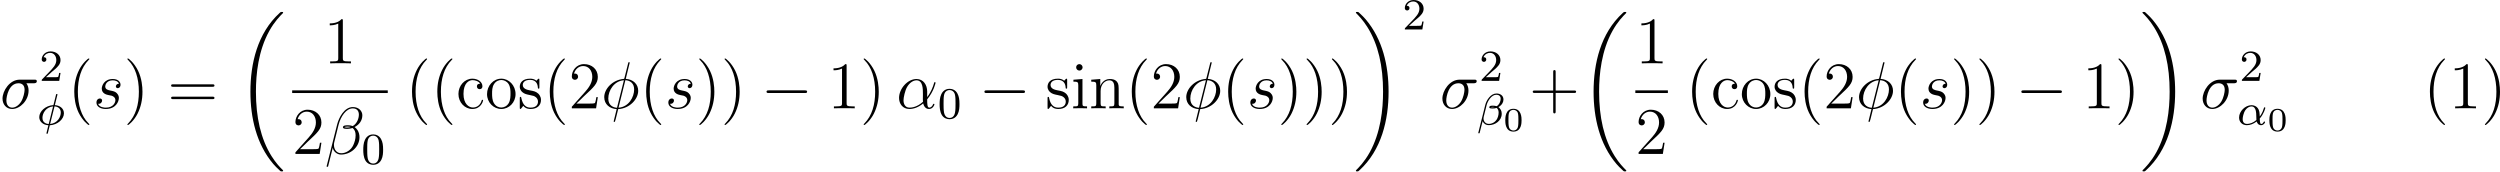
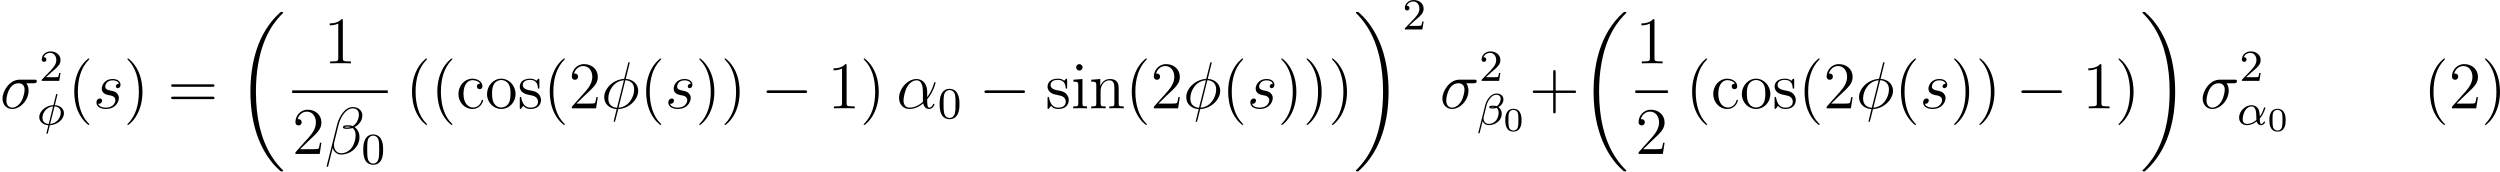
<svg xmlns="http://www.w3.org/2000/svg" xmlns:xlink="http://www.w3.org/1999/xlink" version="1.1" width="508.082pt" height="34.833pt" viewBox="-.239 -.227 508.082 34.833">
  <defs>
    <path id="g4-48" d="M3.288-1.907C3.288-2.343 3.288-3.975 1.823-3.975S.359-2.343 .359-1.907C.359-1.476 .359 .126 1.823 .126S3.288-1.476 3.288-1.907ZM1.823-.066C1.572-.066 1.166-.185 1.022-.681C.927-1.028 .927-1.614 .927-1.985C.927-2.385 .927-2.845 1.01-3.168C1.16-3.706 1.614-3.784 1.823-3.784C2.098-3.784 2.493-3.652 2.624-3.198C2.714-2.881 2.72-2.445 2.72-1.985C2.72-1.602 2.72-.998 2.618-.664C2.451-.143 2.02-.066 1.823-.066Z" />
    <path id="g1-0" d="M7.878-2.75C8.082-2.75 8.297-2.75 8.297-2.989S8.082-3.228 7.878-3.228H1.411C1.207-3.228 .992-3.228 .992-2.989S1.207-2.75 1.411-2.75H7.878Z" />
    <path id="g0-18" d="M8.369 28.083C8.369 28.035 8.345 28.011 8.321 27.975C7.878 27.533 7.077 26.732 6.276 25.441C4.352 22.356 3.479 18.471 3.479 13.868C3.479 10.652 3.909 6.504 5.882 2.941C6.826 1.243 7.807 .263 8.333-.263C8.369-.299 8.369-.323 8.369-.359C8.369-.478 8.285-.478 8.118-.478S7.926-.478 7.747-.299C3.742 3.347 2.487 8.823 2.487 13.856C2.487 18.554 3.563 23.289 6.599 26.863C6.838 27.138 7.293 27.628 7.783 28.059C7.926 28.202 7.95 28.202 8.118 28.202S8.369 28.202 8.369 28.083Z" />
    <path id="g0-19" d="M6.3 13.868C6.3 9.17 5.224 4.435 2.188 .861C1.949 .586 1.494 .096 1.004-.335C.861-.478 .837-.478 .669-.478C.526-.478 .418-.478 .418-.359C.418-.311 .466-.263 .49-.239C.909 .191 1.71 .992 2.511 2.283C4.435 5.368 5.308 9.253 5.308 13.856C5.308 17.072 4.878 21.22 2.905 24.783C1.961 26.481 .968 27.473 .466 27.975C.442 28.011 .418 28.047 .418 28.083C.418 28.202 .526 28.202 .669 28.202C.837 28.202 .861 28.202 1.04 28.023C5.045 24.377 6.3 18.901 6.3 13.868Z" />
    <path id="g3-11" d="M5.535-3.025C5.535-4.184 4.878-5.272 3.61-5.272C2.044-5.272 .478-3.563 .478-1.865C.478-.825 1.124 .12 2.343 .12C3.084 .12 3.969-.167 4.818-.885C4.985-.215 5.356 .12 5.87 .12C6.516 .12 6.838-.55 6.838-.705C6.838-.813 6.755-.813 6.719-.813C6.623-.813 6.611-.777 6.575-.681C6.468-.383 6.193-.12 5.906-.12C5.535-.12 5.535-.885 5.535-1.614C6.755-3.072 7.042-4.579 7.042-4.591C7.042-4.698 6.946-4.698 6.91-4.698C6.802-4.698 6.791-4.663 6.743-4.447C6.587-3.921 6.276-2.989 5.535-2.008V-3.025ZM4.782-1.172C3.73-.227 2.786-.12 2.367-.12C1.518-.12 1.279-.873 1.279-1.435C1.279-1.949 1.542-3.168 1.913-3.826C2.403-4.663 3.072-5.033 3.61-5.033C4.77-5.033 4.77-3.515 4.77-2.511C4.77-2.212 4.758-1.901 4.758-1.602C4.758-1.363 4.77-1.303 4.782-1.172Z" />
    <path id="g3-12" d="M6.767-6.958C6.767-7.675 6.157-8.428 5.069-8.428C3.527-8.428 2.546-6.539 2.236-5.296L.347 2.2C.323 2.295 .395 2.319 .454 2.319C.538 2.319 .598 2.307 .61 2.248L1.447-1.1C1.566-.43 2.224 .12 2.929 .12C4.639 .12 6.253-1.219 6.253-3.001C6.253-3.455 6.145-3.909 5.894-4.292C5.75-4.519 5.571-4.686 5.38-4.83C6.241-5.284 6.767-6.013 6.767-6.958ZM4.686-4.842C4.495-4.77 4.304-4.746 4.077-4.746C3.909-4.746 3.754-4.734 3.539-4.806C3.658-4.89 3.838-4.914 4.089-4.914C4.304-4.914 4.519-4.89 4.686-4.842ZM6.145-7.066C6.145-6.408 5.822-5.452 5.045-5.009C4.818-5.093 4.507-5.153 4.244-5.153C3.993-5.153 3.276-5.177 3.276-4.794C3.276-4.471 3.933-4.507 4.136-4.507C4.447-4.507 4.722-4.579 5.009-4.663C5.392-4.352 5.559-3.945 5.559-3.347C5.559-2.654 5.368-2.092 5.141-1.578C4.746-.693 3.814-.12 2.989-.12C2.116-.12 1.662-.813 1.662-1.626C1.662-1.733 1.662-1.889 1.71-2.068L2.487-5.212C2.881-6.779 3.885-8.189 5.045-8.189C5.906-8.189 6.145-7.592 6.145-7.066Z" />
    <path id="g3-27" d="M6.073-4.507C6.229-4.507 6.623-4.507 6.623-4.89C6.623-5.153 6.396-5.153 6.181-5.153H3.539C1.745-5.153 .454-3.156 .454-1.745C.454-.729 1.112 .12 2.188 .12C3.599 .12 5.141-1.399 5.141-3.192C5.141-3.658 5.033-4.113 4.746-4.507H6.073ZM2.2-.12C1.59-.12 1.148-.586 1.148-1.411C1.148-2.128 1.578-4.507 3.335-4.507C3.85-4.507 4.423-4.256 4.423-3.335C4.423-2.917 4.232-1.913 3.814-1.219C3.383-.514 2.738-.12 2.2-.12Z" />
    <path id="g3-30" d="M5.141-8.189C5.141-8.297 5.057-8.297 5.021-8.297C4.914-8.297 4.902-8.273 4.854-8.07L4.208-5.499C4.172-5.344 4.16-5.332 4.148-5.32C4.136-5.296 4.053-5.284 4.029-5.284C2.068-5.117 .562-3.503 .562-2.008C.562-.717 1.554 .072 2.798 .143C2.702 .514 2.618 .897 2.523 1.267C2.355 1.901 2.26 2.295 2.26 2.343C2.26 2.367 2.26 2.439 2.379 2.439C2.415 2.439 2.463 2.439 2.487 2.391C2.511 2.367 2.582 2.08 2.63 1.925L3.072 .143C5.117 .036 6.671-1.638 6.671-3.144C6.671-4.352 5.762-5.212 4.435-5.296L5.141-8.189ZM4.364-5.057C5.153-5.009 5.942-4.567 5.942-3.395C5.942-2.044 4.997-.251 3.132-.108L4.364-5.057ZM2.857-.096C2.271-.132 1.291-.442 1.291-1.757C1.291-3.264 2.379-4.937 4.101-5.045L2.857-.096Z" />
    <path id="g3-115" d="M2.726-2.391C2.929-2.355 3.252-2.283 3.324-2.271C3.479-2.224 4.017-2.032 4.017-1.459C4.017-1.088 3.682-.12 2.295-.12C2.044-.12 1.148-.155 .909-.813C1.387-.753 1.626-1.124 1.626-1.387C1.626-1.638 1.459-1.769 1.219-1.769C.956-1.769 .61-1.566 .61-1.028C.61-.323 1.327 .12 2.283 .12C4.101 .12 4.639-1.219 4.639-1.841C4.639-2.02 4.639-2.355 4.256-2.738C3.957-3.025 3.67-3.084 3.025-3.216C2.702-3.288 2.188-3.395 2.188-3.933C2.188-4.172 2.403-5.033 3.539-5.033C4.041-5.033 4.531-4.842 4.651-4.411C4.125-4.411 4.101-3.957 4.101-3.945C4.101-3.694 4.328-3.622 4.435-3.622C4.603-3.622 4.937-3.754 4.937-4.256S4.483-5.272 3.551-5.272C1.985-5.272 1.566-4.041 1.566-3.551C1.566-2.642 2.451-2.451 2.726-2.391Z" />
    <path id="g5-48" d="M3.897-2.542C3.897-3.395 3.81-3.913 3.547-4.423C3.196-5.125 2.55-5.3 2.112-5.3C1.108-5.3 .741-4.551 .63-4.328C.343-3.746 .327-2.957 .327-2.542C.327-2.016 .351-1.211 .733-.574C1.1 .016 1.69 .167 2.112 .167C2.495 .167 3.18 .048 3.579-.741C3.873-1.315 3.897-2.024 3.897-2.542ZM2.112-.056C1.841-.056 1.291-.183 1.124-1.02C1.036-1.474 1.036-2.224 1.036-2.638C1.036-3.188 1.036-3.746 1.124-4.184C1.291-4.997 1.913-5.077 2.112-5.077C2.383-5.077 2.933-4.941 3.092-4.216C3.188-3.778 3.188-3.18 3.188-2.638C3.188-2.168 3.188-1.451 3.092-1.004C2.925-.167 2.375-.056 2.112-.056Z" />
    <path id="g5-50" d="M2.248-1.626C2.375-1.745 2.71-2.008 2.837-2.12C3.332-2.574 3.802-3.013 3.802-3.738C3.802-4.686 3.005-5.3 2.008-5.3C1.052-5.3 .422-4.575 .422-3.866C.422-3.475 .733-3.419 .845-3.419C1.012-3.419 1.259-3.539 1.259-3.842C1.259-4.256 .861-4.256 .765-4.256C.996-4.838 1.53-5.037 1.921-5.037C2.662-5.037 3.045-4.407 3.045-3.738C3.045-2.909 2.463-2.303 1.522-1.339L.518-.303C.422-.215 .422-.199 .422 0H3.571L3.802-1.427H3.555C3.531-1.267 3.467-.869 3.371-.717C3.324-.654 2.718-.654 2.59-.654H1.172L2.248-1.626Z" />
    <path id="g2-11" d="M4.065-1.116C4.806-1.929 5.069-2.965 5.069-3.029C5.069-3.1 5.021-3.132 4.949-3.132C4.846-3.132 4.838-3.1 4.79-2.933C4.567-2.12 4.089-1.498 4.065-1.498C4.049-1.498 4.049-1.698 4.049-1.825C4.033-3.228 3.124-3.515 2.582-3.515C1.459-3.515 .351-2.423 .351-1.299C.351-.51 .901 .08 1.745 .08C2.303 .08 2.893-.12 3.523-.59C3.698 .04 4.16 .08 4.304 .08C4.758 .08 5.021-.327 5.021-.478C5.021-.574 4.926-.574 4.902-.574C4.814-.574 4.798-.55 4.774-.494C4.647-.159 4.376-.143 4.336-.143C4.224-.143 4.097-.143 4.065-1.116ZM3.467-.853C2.901-.343 2.232-.143 1.769-.143C1.355-.143 .996-.383 .996-1.02C.996-1.299 1.124-2.12 1.498-2.654C1.817-3.1 2.248-3.292 2.574-3.292C3.013-3.292 3.26-2.981 3.363-2.495C3.483-1.953 3.419-1.315 3.467-.853Z" />
    <path id="g2-12" d="M4.782-4.535C4.782-5.26 4.192-5.619 3.531-5.619C2.503-5.619 1.737-4.455 1.514-3.579L.255 1.451C.239 1.506 .303 1.546 .351 1.546C.414 1.546 .478 1.546 .494 1.49L1.036-.646C1.219-.215 1.594 .072 2.168 .072C3.268 .072 4.471-.709 4.471-1.977C4.471-2.503 4.272-2.853 3.873-3.18C3.921-3.188 4.065-3.292 4.105-3.324C4.503-3.595 4.782-4.049 4.782-4.535ZM3.212-3.18C3.068-3.156 2.925-3.14 2.774-3.14C2.686-3.14 2.598-3.14 2.511-3.172C2.662-3.212 2.821-3.212 2.973-3.212C3.053-3.212 3.132-3.204 3.212-3.18ZM4.28-4.686C4.28-4.288 4.105-3.818 3.826-3.539C3.786-3.499 3.618-3.347 3.571-3.339C3.347-3.379 3.172-3.435 2.941-3.435C2.734-3.435 2.232-3.451 2.232-3.14C2.232-2.901 2.686-2.917 2.845-2.917C3.092-2.917 3.324-2.941 3.555-3.029C3.794-2.837 3.913-2.582 3.913-2.184C3.913-1.714 3.754-1.188 3.523-.869C3.228-.446 2.734-.151 2.136-.151C1.61-.151 1.196-.558 1.196-1.116C1.196-1.219 1.203-1.323 1.227-1.403L1.753-3.523C1.929-4.224 2.606-5.396 3.499-5.396C3.905-5.396 4.28-5.197 4.28-4.686Z" />
    <path id="g2-30" d="M3.682-5.428C3.682-5.523 3.595-5.531 3.555-5.531C3.451-5.531 3.443-5.483 3.411-5.356L2.957-3.531C1.546-3.467 .406-2.407 .406-1.371C.406-.574 1.1 .048 2.048 .088C1.985 .335 1.929 .59 1.865 .837C1.769 1.211 1.698 1.506 1.698 1.53C1.698 1.538 1.698 1.626 1.817 1.626C1.921 1.626 1.929 1.586 1.969 1.435L2.303 .096C3.714 .024 4.846-1.02 4.846-2.056C4.846-2.973 4.041-3.491 3.212-3.523L3.682-5.428ZM3.156-3.308C3.746-3.26 4.28-2.941 4.28-2.2C4.28-1.443 3.73-.271 2.359-.135L3.156-3.308ZM2.104-.128C1.849-.143 .98-.271 .98-1.235C.98-2.088 1.618-3.18 2.893-3.3L2.104-.128Z" />
    <path id="g6-40" d="M3.885 2.905C3.885 2.869 3.885 2.845 3.682 2.642C2.487 1.435 1.817-.538 1.817-2.977C1.817-5.296 2.379-7.293 3.766-8.703C3.885-8.811 3.885-8.835 3.885-8.871C3.885-8.942 3.826-8.966 3.778-8.966C3.622-8.966 2.642-8.106 2.056-6.934C1.447-5.727 1.172-4.447 1.172-2.977C1.172-1.913 1.339-.49 1.961 .789C2.666 2.224 3.646 3.001 3.778 3.001C3.826 3.001 3.885 2.977 3.885 2.905Z" />
    <path id="g6-41" d="M3.371-2.977C3.371-3.885 3.252-5.368 2.582-6.755C1.877-8.189 .897-8.966 .765-8.966C.717-8.966 .658-8.942 .658-8.871C.658-8.835 .658-8.811 .861-8.608C2.056-7.4 2.726-5.428 2.726-2.989C2.726-.669 2.164 1.327 .777 2.738C.658 2.845 .658 2.869 .658 2.905C.658 2.977 .717 3.001 .765 3.001C.921 3.001 1.901 2.14 2.487 .968C3.096-.251 3.371-1.542 3.371-2.977Z" />
    <path id="g6-43" d="M4.77-2.762H8.07C8.237-2.762 8.452-2.762 8.452-2.977C8.452-3.204 8.249-3.204 8.07-3.204H4.77V-6.504C4.77-6.671 4.77-6.886 4.555-6.886C4.328-6.886 4.328-6.683 4.328-6.504V-3.204H1.028C.861-3.204 .646-3.204 .646-2.989C.646-2.762 .849-2.762 1.028-2.762H4.328V.538C4.328 .705 4.328 .921 4.543 .921C4.77 .921 4.77 .717 4.77 .538V-2.762Z" />
    <path id="g6-49" d="M3.443-7.663C3.443-7.938 3.443-7.95 3.204-7.95C2.917-7.627 2.319-7.185 1.088-7.185V-6.838C1.363-6.838 1.961-6.838 2.618-7.149V-.921C2.618-.49 2.582-.347 1.53-.347H1.16V0C1.482-.024 2.642-.024 3.037-.024S4.579-.024 4.902 0V-.347H4.531C3.479-.347 3.443-.49 3.443-.921V-7.663Z" />
    <path id="g6-50" d="M5.26-2.008H4.997C4.961-1.805 4.866-1.148 4.746-.956C4.663-.849 3.981-.849 3.622-.849H1.411C1.733-1.124 2.463-1.889 2.774-2.176C4.591-3.85 5.26-4.471 5.26-5.655C5.26-7.03 4.172-7.95 2.786-7.95S.586-6.767 .586-5.738C.586-5.129 1.112-5.129 1.148-5.129C1.399-5.129 1.71-5.308 1.71-5.691C1.71-6.025 1.482-6.253 1.148-6.253C1.04-6.253 1.016-6.253 .98-6.241C1.207-7.054 1.853-7.603 2.63-7.603C3.646-7.603 4.268-6.755 4.268-5.655C4.268-4.639 3.682-3.754 3.001-2.989L.586-.287V0H4.949L5.26-2.008Z" />
    <path id="g6-61" d="M8.07-3.873C8.237-3.873 8.452-3.873 8.452-4.089C8.452-4.316 8.249-4.316 8.07-4.316H1.028C.861-4.316 .646-4.316 .646-4.101C.646-3.873 .849-3.873 1.028-3.873H8.07ZM8.07-1.65C8.237-1.65 8.452-1.65 8.452-1.865C8.452-2.092 8.249-2.092 8.07-2.092H1.028C.861-2.092 .646-2.092 .646-1.877C.646-1.65 .849-1.65 1.028-1.65H8.07Z" />
    <path id="g6-99" d="M4.328-4.423C4.184-4.423 3.742-4.423 3.742-3.933C3.742-3.646 3.945-3.443 4.232-3.443C4.507-3.443 4.734-3.61 4.734-3.957C4.734-4.758 3.897-5.332 2.929-5.332C1.53-5.332 .418-4.089 .418-2.582C.418-1.052 1.566 .12 2.917 .12C4.495 .12 4.854-1.315 4.854-1.423S4.77-1.53 4.734-1.53C4.627-1.53 4.615-1.494 4.579-1.351C4.316-.502 3.67-.143 3.025-.143C2.295-.143 1.327-.777 1.327-2.594C1.327-4.579 2.343-5.069 2.941-5.069C3.395-5.069 4.053-4.89 4.328-4.423Z" />
    <path id="g6-105" d="M2.08-7.364C2.08-7.675 1.829-7.95 1.494-7.95C1.184-7.95 .921-7.699 .921-7.376C.921-7.018 1.207-6.791 1.494-6.791C1.865-6.791 2.08-7.101 2.08-7.364ZM.43-5.141V-4.794C1.196-4.794 1.303-4.722 1.303-4.136V-.885C1.303-.347 1.172-.347 .395-.347V0C.729-.024 1.303-.024 1.65-.024C1.781-.024 2.475-.024 2.881 0V-.347C2.104-.347 2.056-.406 2.056-.873V-5.272L.43-5.141Z" />
    <path id="g6-110" d="M5.32-2.905C5.32-4.017 5.32-4.352 5.045-4.734C4.698-5.2 4.136-5.272 3.73-5.272C2.57-5.272 2.116-4.28 2.02-4.041H2.008V-5.272L.383-5.141V-4.794C1.196-4.794 1.291-4.71 1.291-4.125V-.885C1.291-.347 1.16-.347 .383-.347V0C.693-.024 1.339-.024 1.674-.024C2.02-.024 2.666-.024 2.977 0V-.347C2.212-.347 2.068-.347 2.068-.885V-3.108C2.068-4.364 2.893-5.033 3.634-5.033S4.543-4.423 4.543-3.694V-.885C4.543-.347 4.411-.347 3.634-.347V0C3.945-.024 4.591-.024 4.926-.024C5.272-.024 5.918-.024 6.229 0V-.347C5.631-.347 5.332-.347 5.32-.705V-2.905Z" />
    <path id="g6-111" d="M5.487-2.558C5.487-4.101 4.316-5.332 2.929-5.332C1.494-5.332 .359-4.065 .359-2.558C.359-1.028 1.554 .12 2.917 .12C4.328 .12 5.487-1.052 5.487-2.558ZM2.929-.143C2.487-.143 1.949-.335 1.602-.921C1.279-1.459 1.267-2.164 1.267-2.666C1.267-3.12 1.267-3.85 1.638-4.388C1.973-4.902 2.499-5.093 2.917-5.093C3.383-5.093 3.885-4.878 4.208-4.411C4.579-3.862 4.579-3.108 4.579-2.666C4.579-2.248 4.579-1.506 4.268-.944C3.933-.371 3.383-.143 2.929-.143Z" />
    <path id="g6-115" d="M3.921-5.057C3.921-5.272 3.921-5.332 3.802-5.332C3.706-5.332 3.479-5.069 3.395-4.961C3.025-5.26 2.654-5.332 2.271-5.332C.825-5.332 .395-4.543 .395-3.885C.395-3.754 .395-3.335 .849-2.917C1.231-2.582 1.638-2.499 2.188-2.391C2.845-2.26 3.001-2.224 3.3-1.985C3.515-1.805 3.67-1.542 3.67-1.207C3.67-.693 3.371-.12 2.319-.12C1.53-.12 .956-.574 .693-1.769C.646-1.985 .646-1.997 .634-2.008C.61-2.056 .562-2.056 .526-2.056C.395-2.056 .395-1.997 .395-1.781V-.155C.395 .06 .395 .12 .514 .12C.574 .12 .586 .108 .789-.143C.849-.227 .849-.251 1.028-.442C1.482 .12 2.128 .12 2.331 .12C3.587 .12 4.208-.574 4.208-1.518C4.208-2.164 3.814-2.546 3.706-2.654C3.276-3.025 2.953-3.096 2.164-3.24C1.805-3.312 .933-3.479 .933-4.196C.933-4.567 1.184-5.117 2.26-5.117C3.563-5.117 3.634-4.005 3.658-3.634C3.67-3.539 3.754-3.539 3.79-3.539C3.921-3.539 3.921-3.599 3.921-3.814V-5.057Z" />
  </defs>
  <g id="page1" transform="matrix(1.13 0 0 1.13 -63.98604 -60.83419)">
    <use x="56.413" y="73.115" xlink:href="#g3-27" />
    <use x="63.496" y="68.179" xlink:href="#g5-50" />
    <use x="63.067" y="76.07" xlink:href="#g2-30" />
    <use x="68.599" y="73.115" xlink:href="#g6-40" />
    <use x="73.151" y="73.115" xlink:href="#g3-115" />
    <use x="78.665" y="73.115" xlink:href="#g6-41" />
    <use x="86.538" y="73.115" xlink:href="#g6-61" />
    <use x="98.964" y="56.258" xlink:href="#g0-18" />
    <use x="114.63" y="65.027" xlink:href="#g6-49" />
    <rect x="108.96" y="69.887" height=".478" width="17.194" />
    <use x="108.96" y="81.316" xlink:href="#g6-50" />
    <use x="114.813" y="81.316" xlink:href="#g3-12" />
    <use x="121.421" y="83.109" xlink:href="#g5-48" />
    <use x="129.341" y="73.115" xlink:href="#g6-40" />
    <use x="133.894" y="73.115" xlink:href="#g6-40" />
    <use x="138.446" y="73.115" xlink:href="#g6-99" />
    <use x="143.649" y="73.115" xlink:href="#g6-111" />
    <use x="149.502" y="73.115" xlink:href="#g6-115" />
    <use x="154.119" y="73.115" xlink:href="#g6-40" />
    <use x="158.671" y="73.115" xlink:href="#g6-50" />
    <use x="164.524" y="73.115" xlink:href="#g3-30" />
    <use x="171.453" y="73.115" xlink:href="#g6-40" />
    <use x="176.005" y="73.115" xlink:href="#g3-115" />
    <use x="181.519" y="73.115" xlink:href="#g6-41" />
    <use x="186.071" y="73.115" xlink:href="#g6-41" />
    <use x="193.28" y="73.115" xlink:href="#g1-0" />
    <use x="205.235" y="73.115" xlink:href="#g6-49" />
    <use x="211.088" y="73.115" xlink:href="#g6-41" />
    <use x="217.633" y="73.115" xlink:href="#g3-11" />
    <use x="225.079" y="74.908" xlink:href="#g5-48" />
    <use x="232.468" y="73.115" xlink:href="#g1-0" />
    <use x="244.423" y="73.115" xlink:href="#g6-115" />
    <use x="249.04" y="73.115" xlink:href="#g6-105" />
    <use x="252.292" y="73.115" xlink:href="#g6-110" />
    <use x="258.795" y="73.115" xlink:href="#g6-40" />
    <use x="263.348" y="73.115" xlink:href="#g6-50" />
    <use x="269.201" y="73.115" xlink:href="#g3-30" />
    <use x="276.129" y="73.115" xlink:href="#g6-40" />
    <use x="280.681" y="73.115" xlink:href="#g3-115" />
    <use x="286.195" y="73.115" xlink:href="#g6-41" />
    <use x="290.747" y="73.115" xlink:href="#g6-41" />
    <use x="295.3" y="73.115" xlink:href="#g6-41" />
    <use x="299.852" y="56.258" xlink:href="#g0-19" />
    <use x="308.652" y="58.935" xlink:href="#g5-50" />
    <use x="315.377" y="73.115" xlink:href="#g3-27" />
    <use x="322.46" y="68.179" xlink:href="#g5-50" />
    <use x="322.031" y="76.07" xlink:href="#g2-12" />
    <use x="326.782" y="77.177" xlink:href="#g4-48" />
    <use x="331.431" y="73.115" xlink:href="#g6-43" />
    <use x="340.536" y="56.258" xlink:href="#g0-18" />
    <use x="350.532" y="65.027" xlink:href="#g6-49" />
    <rect x="350.532" y="69.887" height=".478" width="5.853" />
    <use x="350.532" y="81.316" xlink:href="#g6-50" />
    <use x="359.573" y="73.115" xlink:href="#g6-40" />
    <use x="364.125" y="73.115" xlink:href="#g6-99" />
    <use x="369.328" y="73.115" xlink:href="#g6-111" />
    <use x="375.181" y="73.115" xlink:href="#g6-115" />
    <use x="379.798" y="73.115" xlink:href="#g6-40" />
    <use x="384.351" y="73.115" xlink:href="#g6-50" />
    <use x="390.204" y="73.115" xlink:href="#g3-30" />
    <use x="397.132" y="73.115" xlink:href="#g6-40" />
    <use x="401.684" y="73.115" xlink:href="#g3-115" />
    <use x="407.198" y="73.115" xlink:href="#g6-41" />
    <use x="411.75" y="73.115" xlink:href="#g6-41" />
    <use x="418.959" y="73.115" xlink:href="#g1-0" />
    <use x="430.915" y="73.115" xlink:href="#g6-49" />
    <use x="436.768" y="73.115" xlink:href="#g6-41" />
    <use x="441.32" y="56.258" xlink:href="#g0-19" />
    <use x="452.113" y="73.115" xlink:href="#g3-27" />
    <use x="459.195" y="68.179" xlink:href="#g5-50" />
    <use x="458.766" y="76.07" xlink:href="#g2-11" />
    <use x="464.205" y="77.177" xlink:href="#g4-48" />
    <use x="492.266" y="73.115" xlink:href="#g6-40" />
-     <use x="496.819" y="73.115" xlink:href="#g6-49" />
+     <use x="496.819" y="73.115" xlink:href="#g6-50" />
    <use x="502.672" y="73.115" xlink:href="#g6-41" />
  </g>
</svg>
